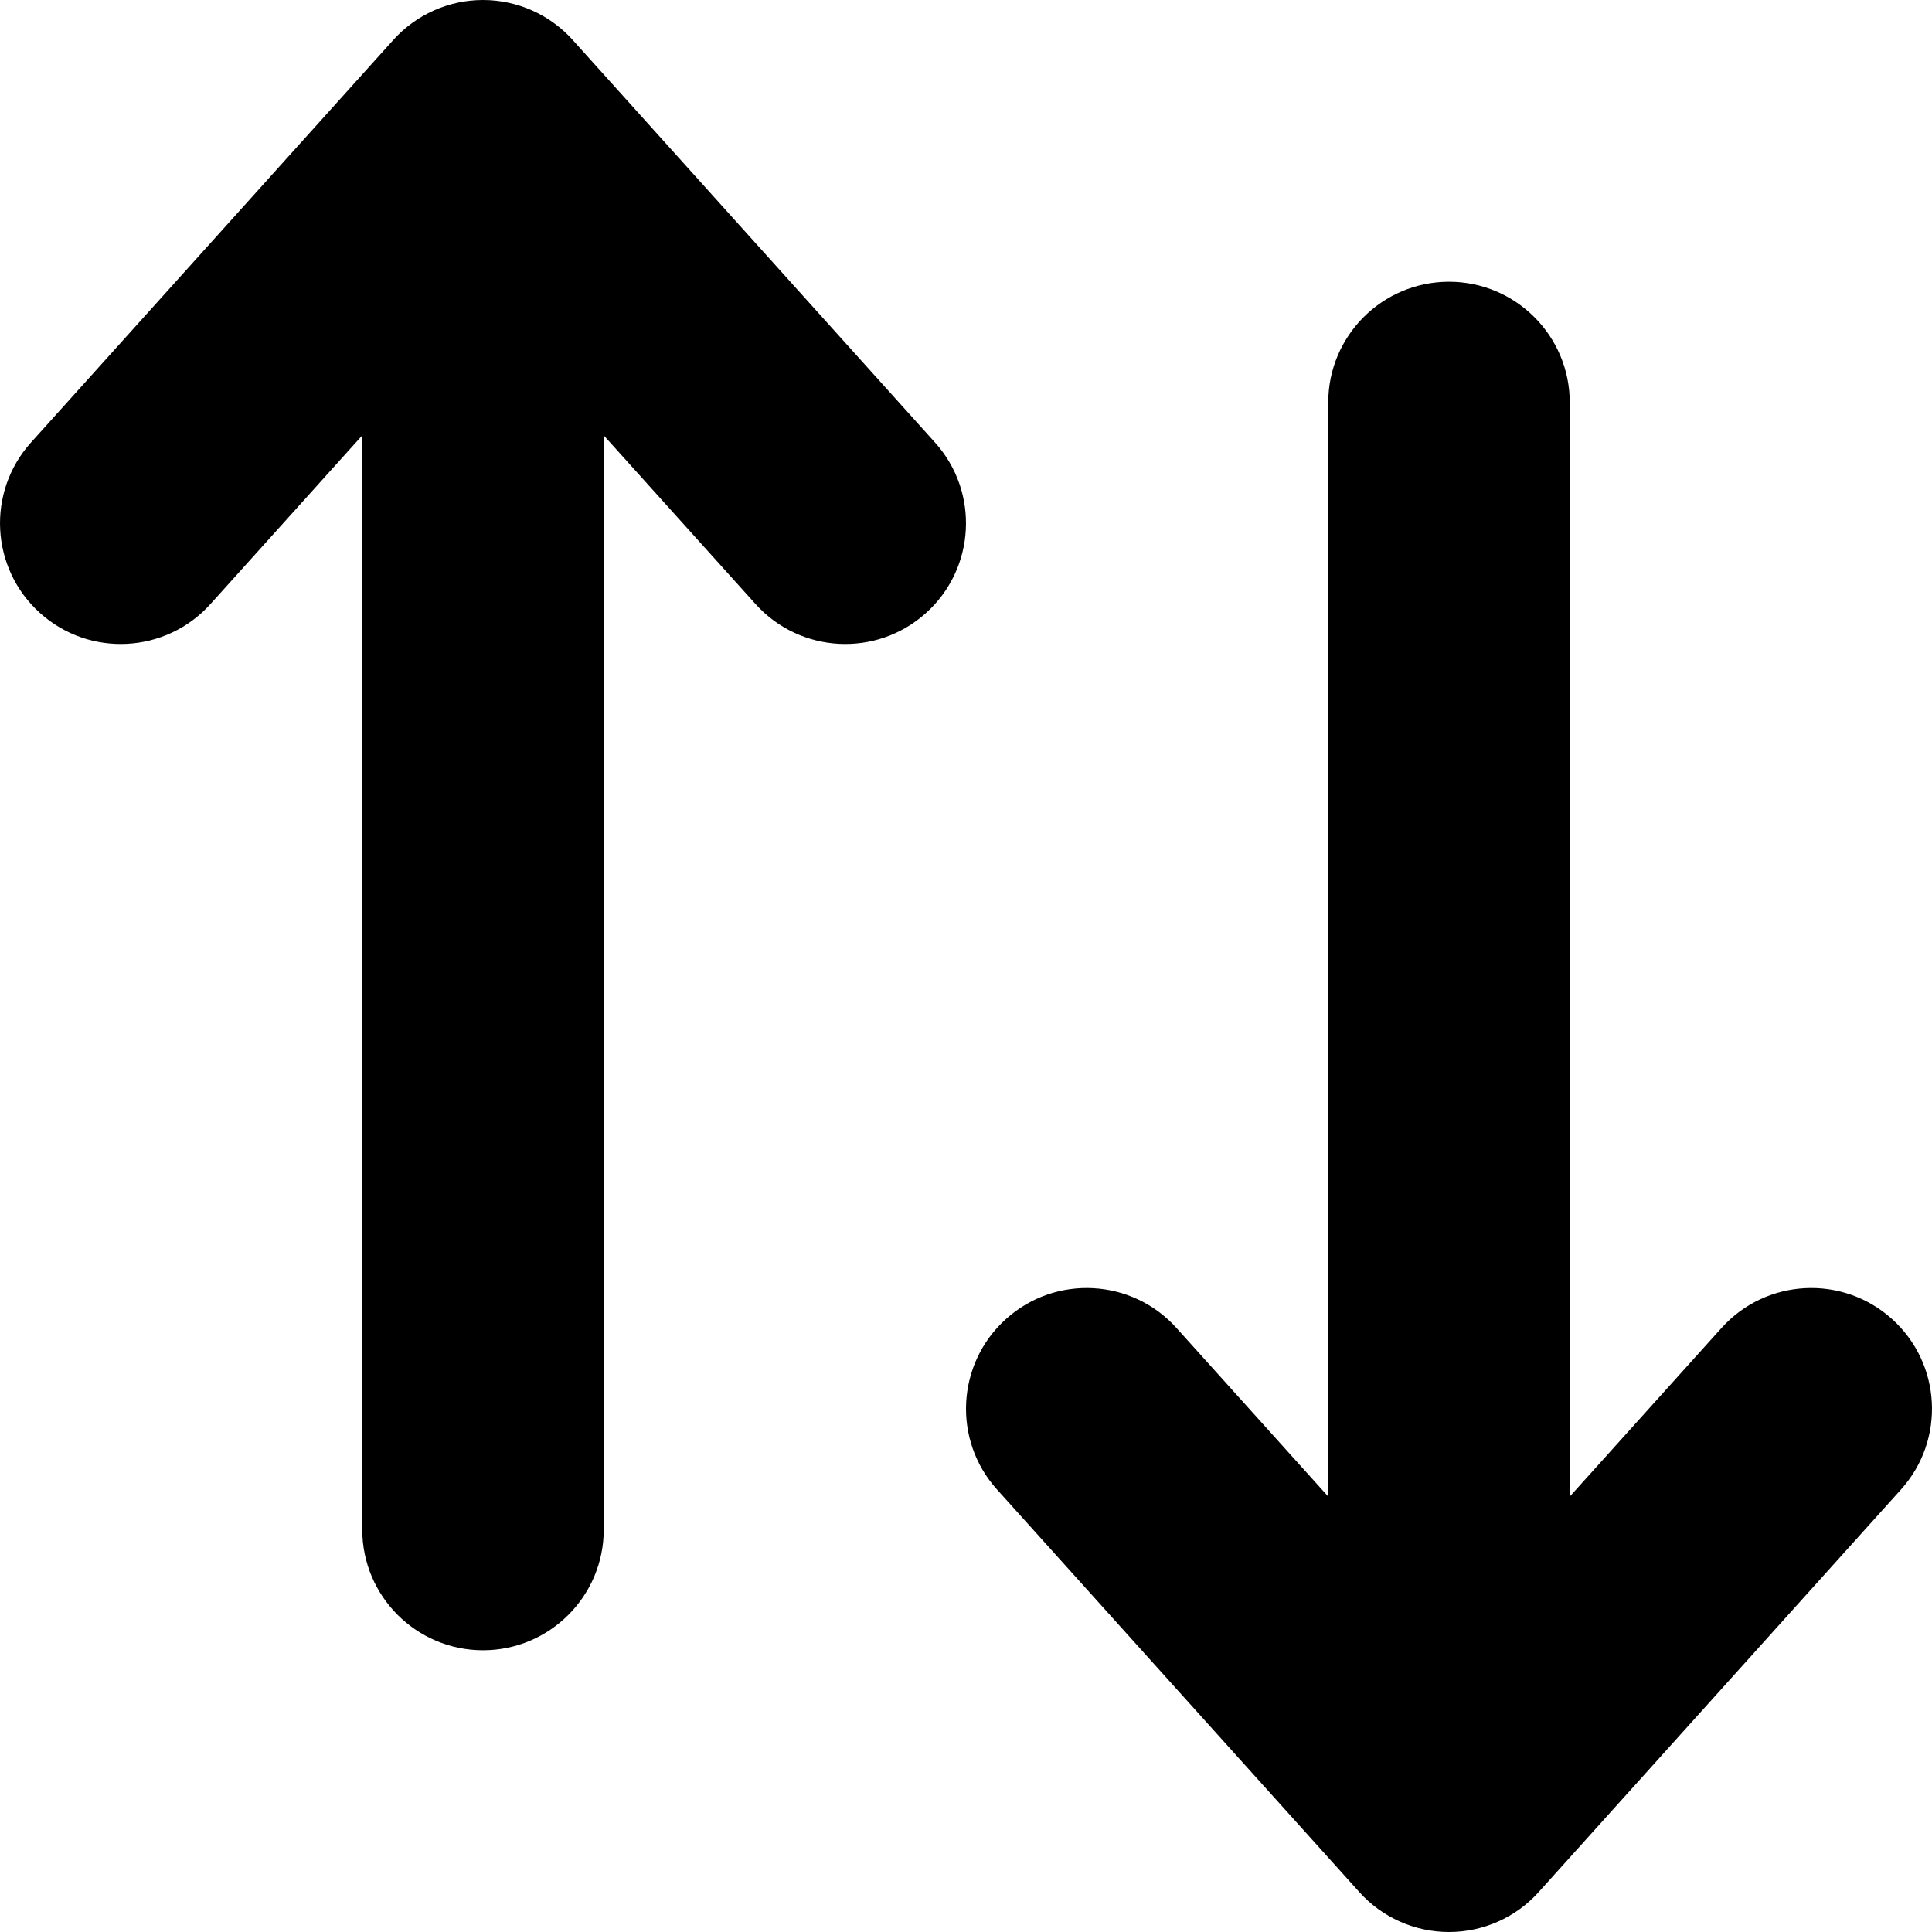
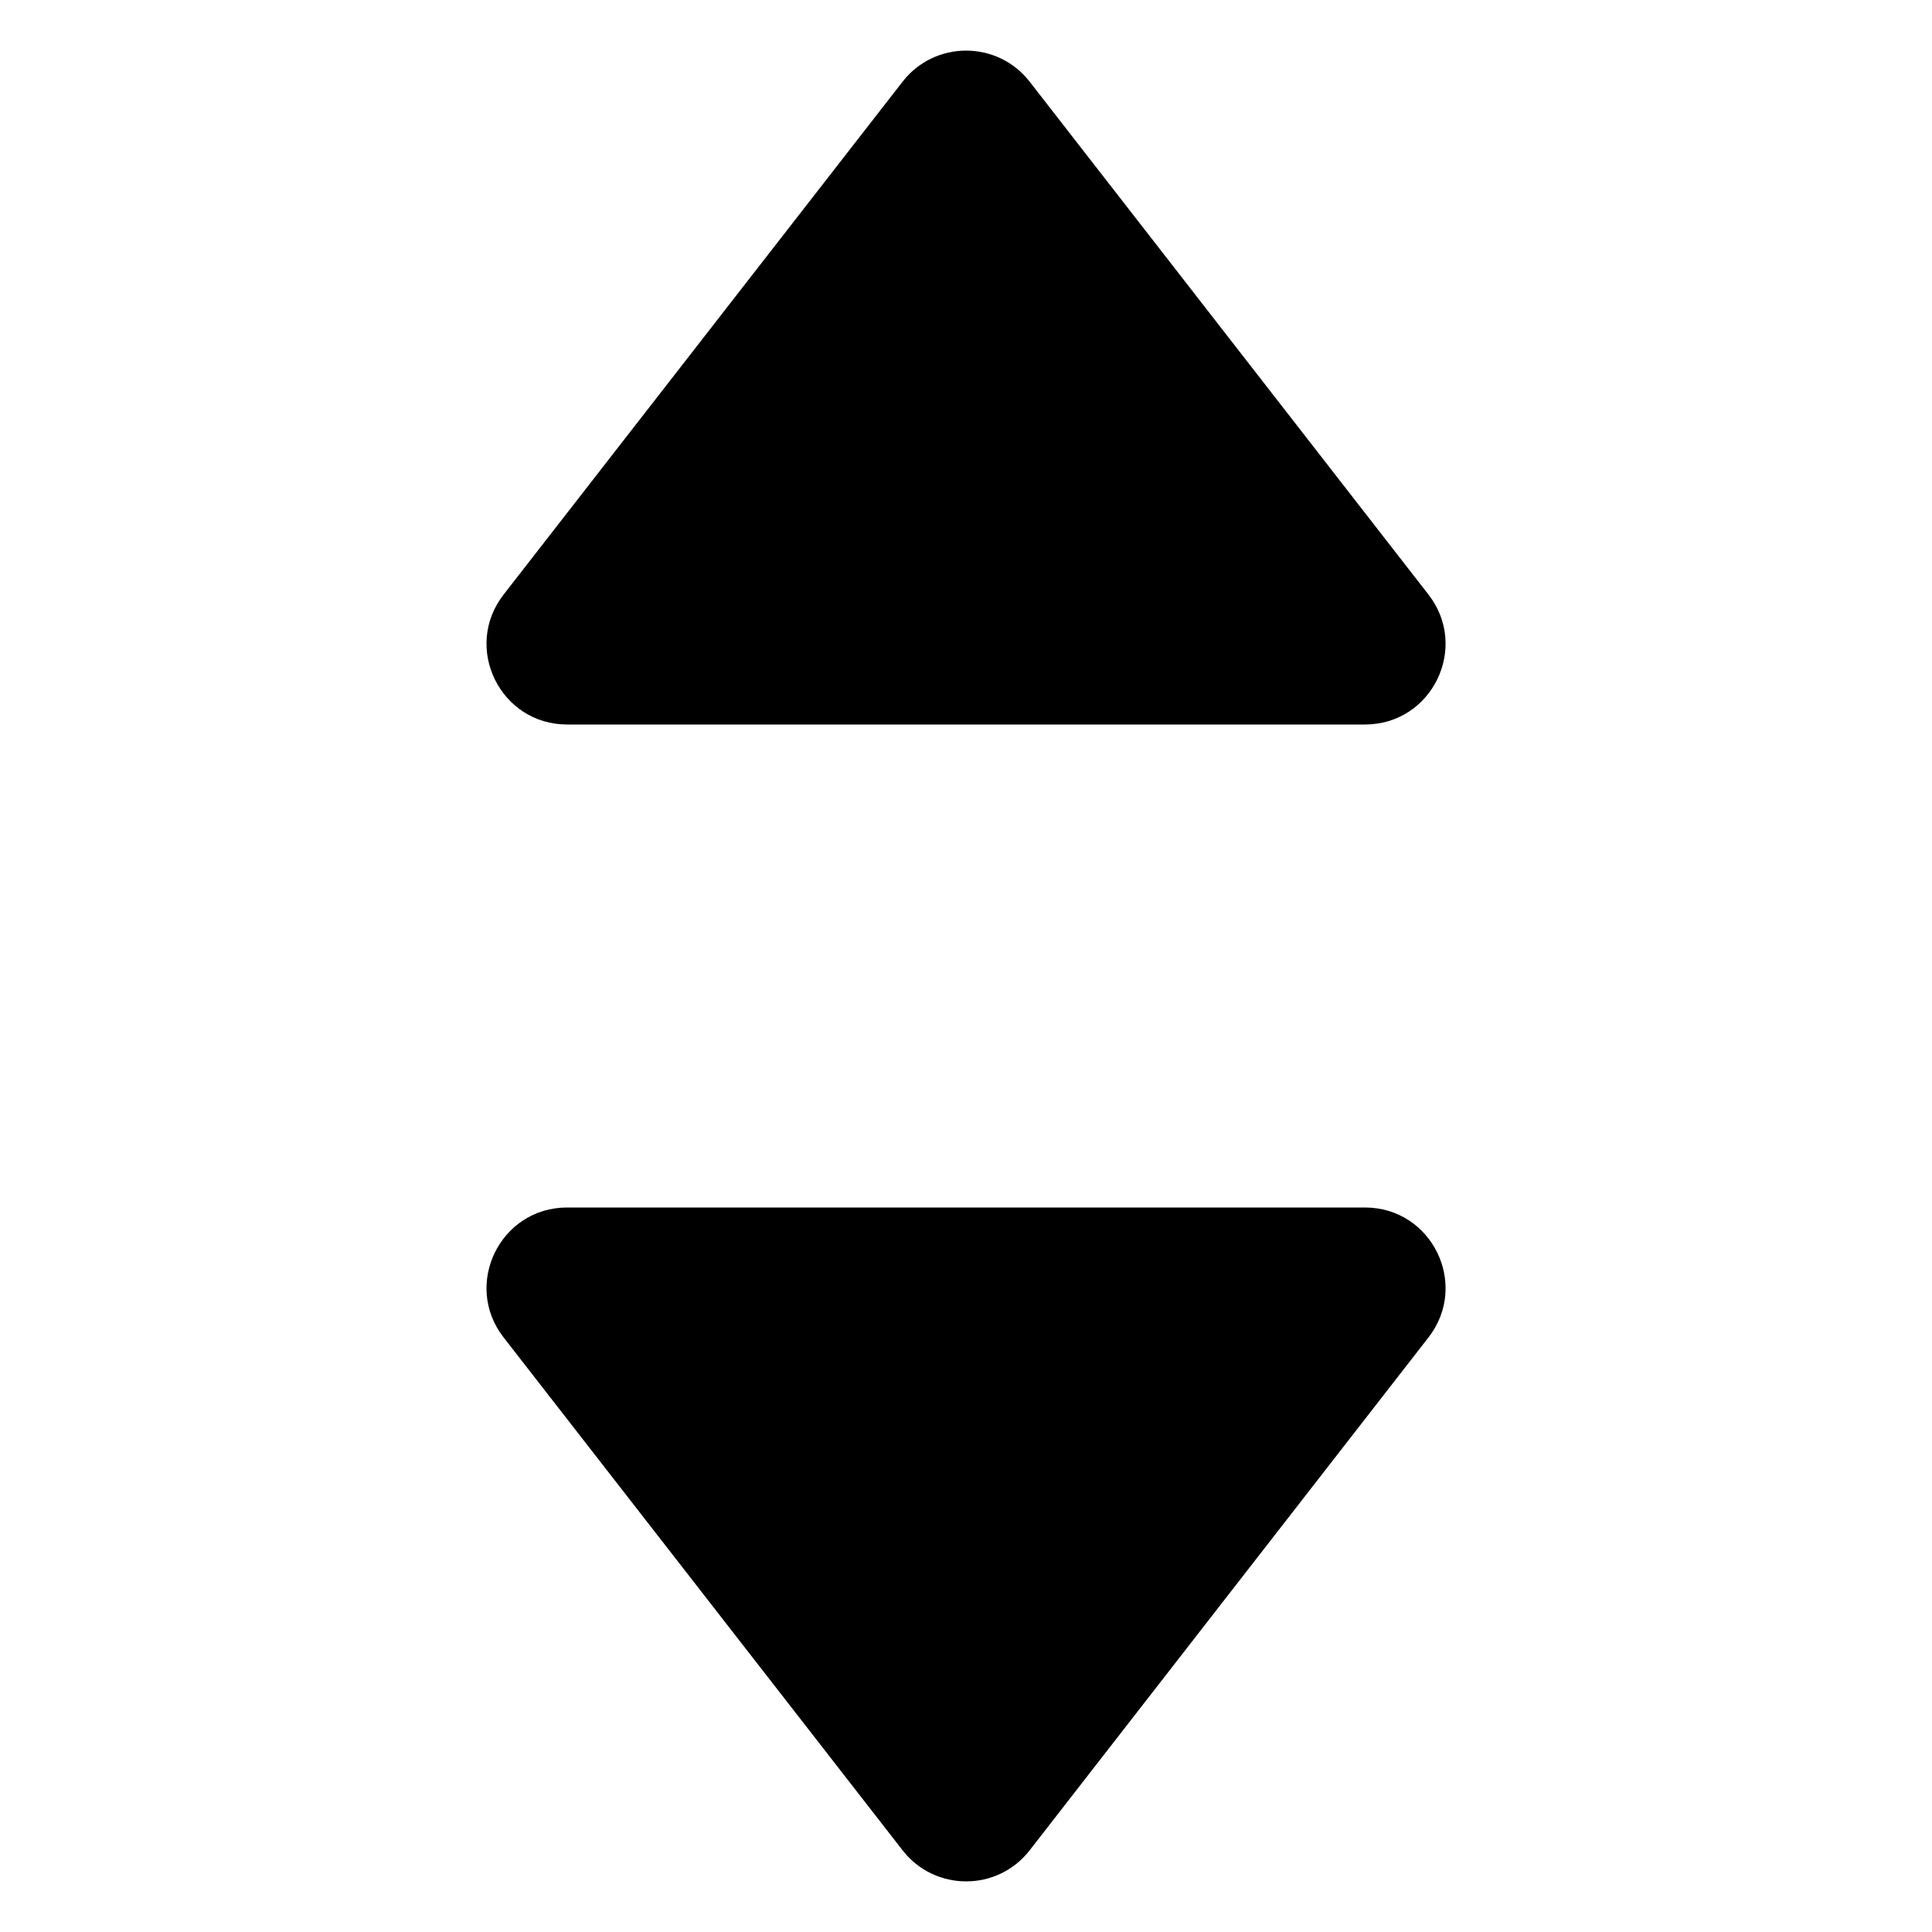
<svg xmlns="http://www.w3.org/2000/svg" width="24" height="24" viewBox="0 0 24 24" fill="none">
-   <path fill-rule="evenodd" clip-rule="evenodd" d="M18 3.5C18.828 3.5 19.5 4.172 19.5 5V18.591L21.385 16.497C21.939 15.881 22.888 15.831 23.503 16.385C24.119 16.939 24.169 17.888 23.615 18.503L19.115 23.503C18.831 23.82 18.425 24 18 24C17.575 24 17.169 23.82 16.885 23.503L12.385 18.503C11.831 17.888 11.881 16.939 12.497 16.385C13.112 15.831 14.061 15.881 14.615 16.497L16.5 18.591V5C16.5 4.172 17.172 3.5 18 3.5Z" fill="currentColor" />
-   <path fill-rule="evenodd" clip-rule="evenodd" d="M6 20.5C5.172 20.5 4.5 19.828 4.5 19L4.5 5.409L2.615 7.503C2.061 8.119 1.112 8.169 0.497 7.615C-0.119 7.061 -0.169 6.112 0.385 5.497L4.885 0.497C5.17 0.18 5.575 5.61712e-07 6 5.24538e-07C6.425 4.87363e-07 6.83 0.18 7.115 0.497L11.615 5.497C12.169 6.112 12.119 7.061 11.503 7.615C10.888 8.169 9.939 8.119 9.385 7.503L7.5 5.409L7.5 19C7.5 19.828 6.828 20.5 6 20.5Z" fill="currentColor" />
+   <path fill-rule="evenodd" clip-rule="evenodd" d="M12.791 1.015C12.39 0.5 11.613 0.5 11.212 1.015L6.256 7.386C5.745 8.043 6.213 9 7.045 9L16.956 9C17.788 9 18.256 8.043 17.745 7.386L12.791 1.015Z" fill="currentColor" />
+   <path fill-rule="evenodd" clip-rule="evenodd" d="M11.212 22.985C11.613 23.5 12.391 23.5 12.791 22.985L17.745 16.614C18.256 15.957 17.788 15 16.956 15H7.045C6.213 15 5.745 15.957 6.256 16.614L11.212 22.985Z" fill="currentColor" />
</svg>
